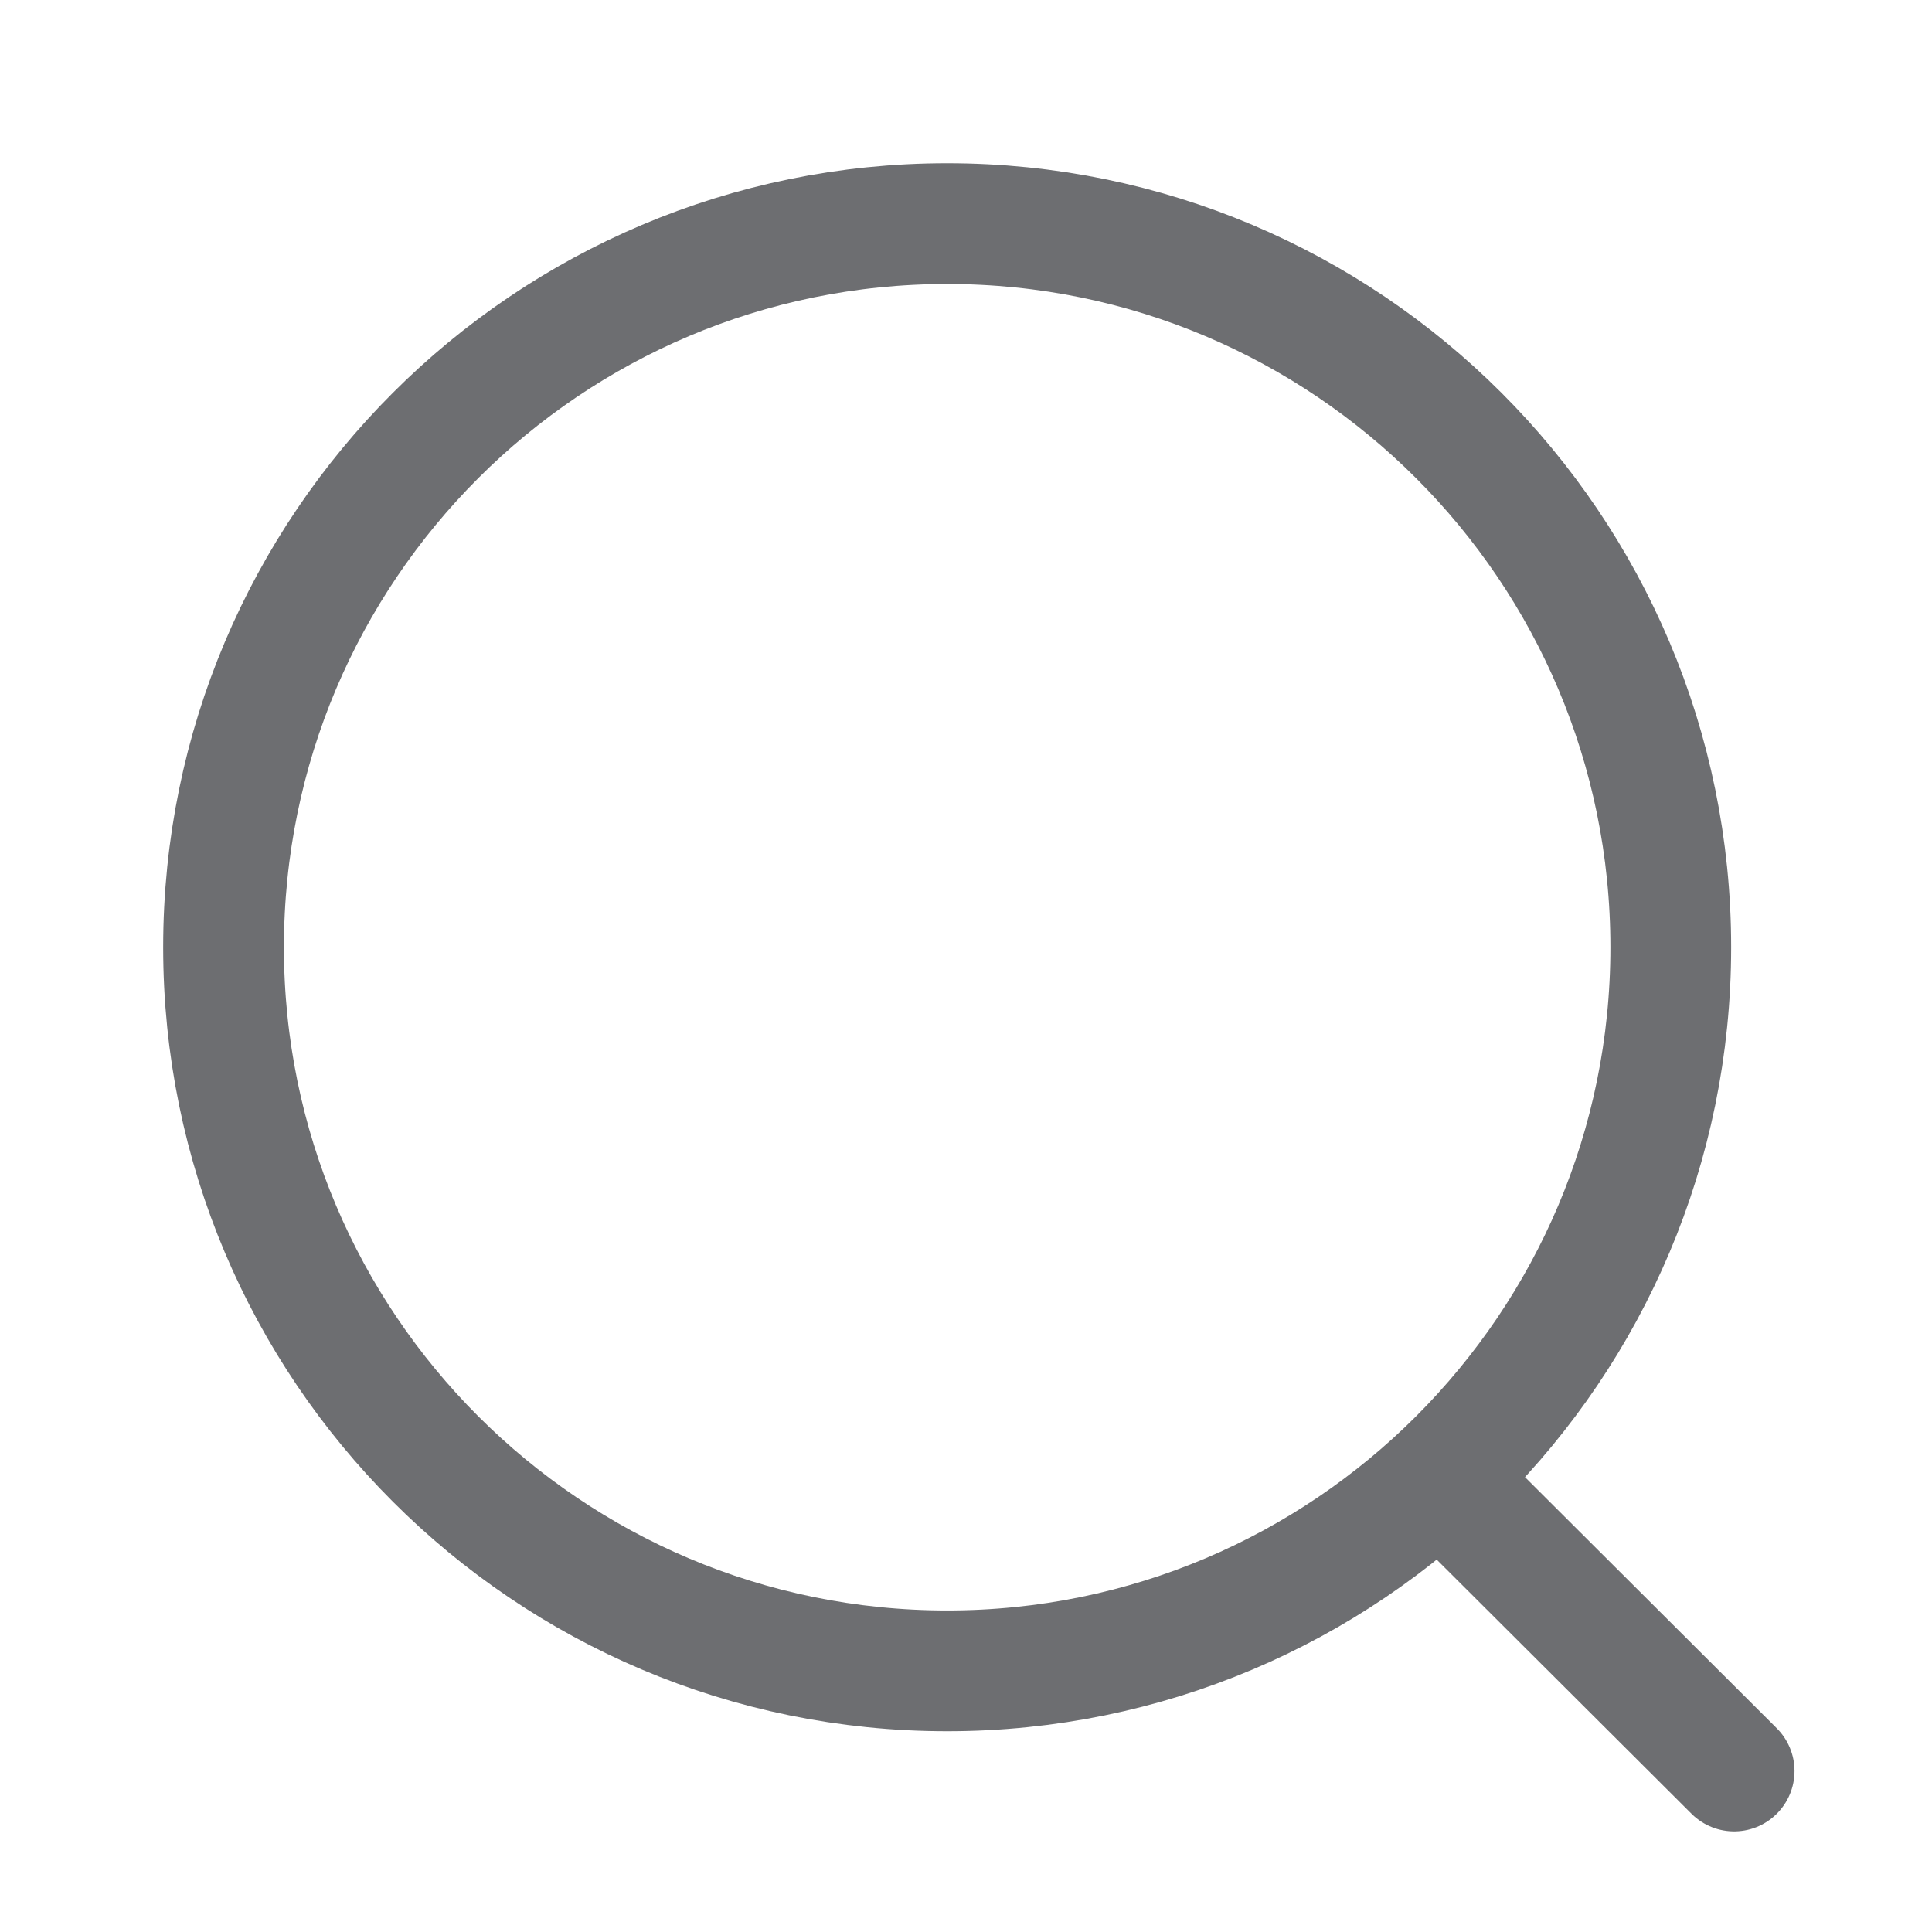
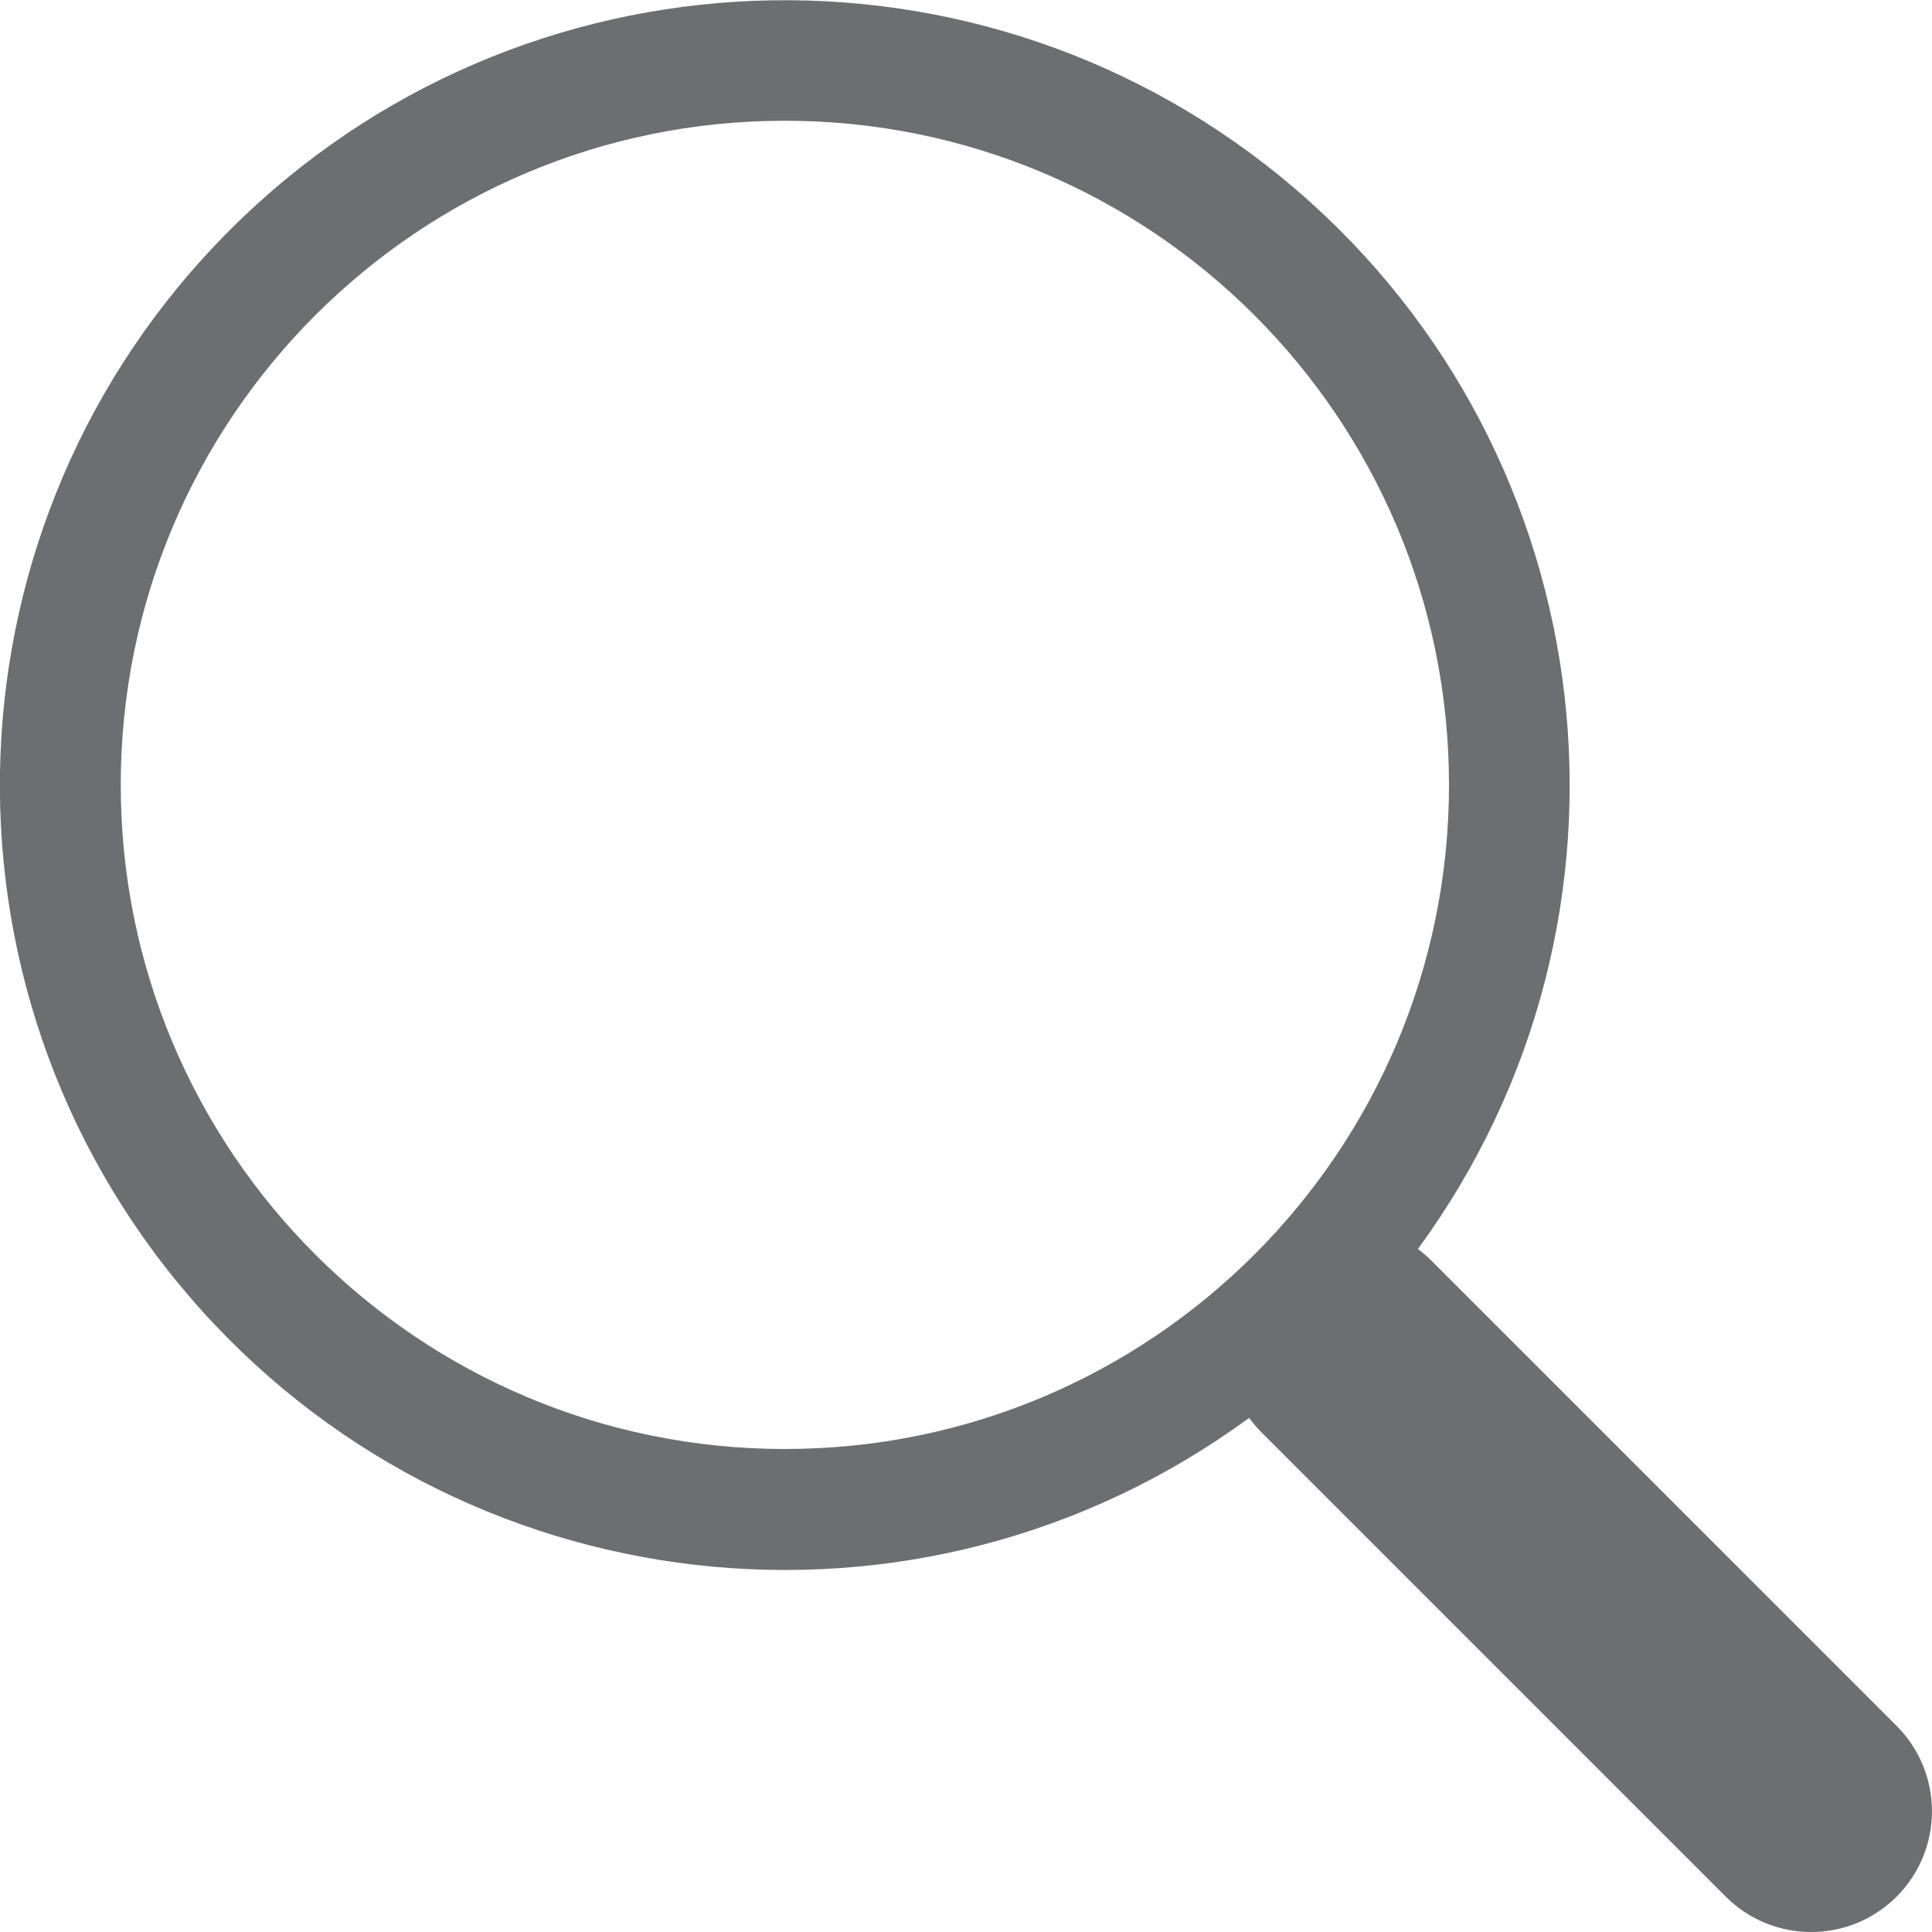
- <svg xmlns="http://www.w3.org/2000/svg" width="24" height="24" viewBox="0 0 24 24" fill="none">
-   <circle cx="11.766" cy="11.767" r="8.989" stroke="#6D6E71" stroke-width="1.5" stroke-linecap="round" stroke-linejoin="round" />
-   <path d="M18.018 18.485L21.542 22" stroke="#6D6E71" stroke-width="1.5" stroke-linecap="round" stroke-linejoin="round" />
+ <svg xmlns="http://www.w3.org/2000/svg" width="16" height="16" fill="#6D6E71" class="bi bi-search" viewBox="0 0 16 16">
+   <path d="M11.742 10.344a6.5 6.5 0 1 0-1.397 1.398h-.001c.03.04.062.078.098.115l3.85 3.85a1 1 0 0 0 1.415-1.414l-3.85-3.85a1.007 1.007 0 0 0-.115-.1zM12 6.5a5.5 5.5 0 1 1-11 0 5.5 5.5 0 0 1 11 0z" />
</svg>
